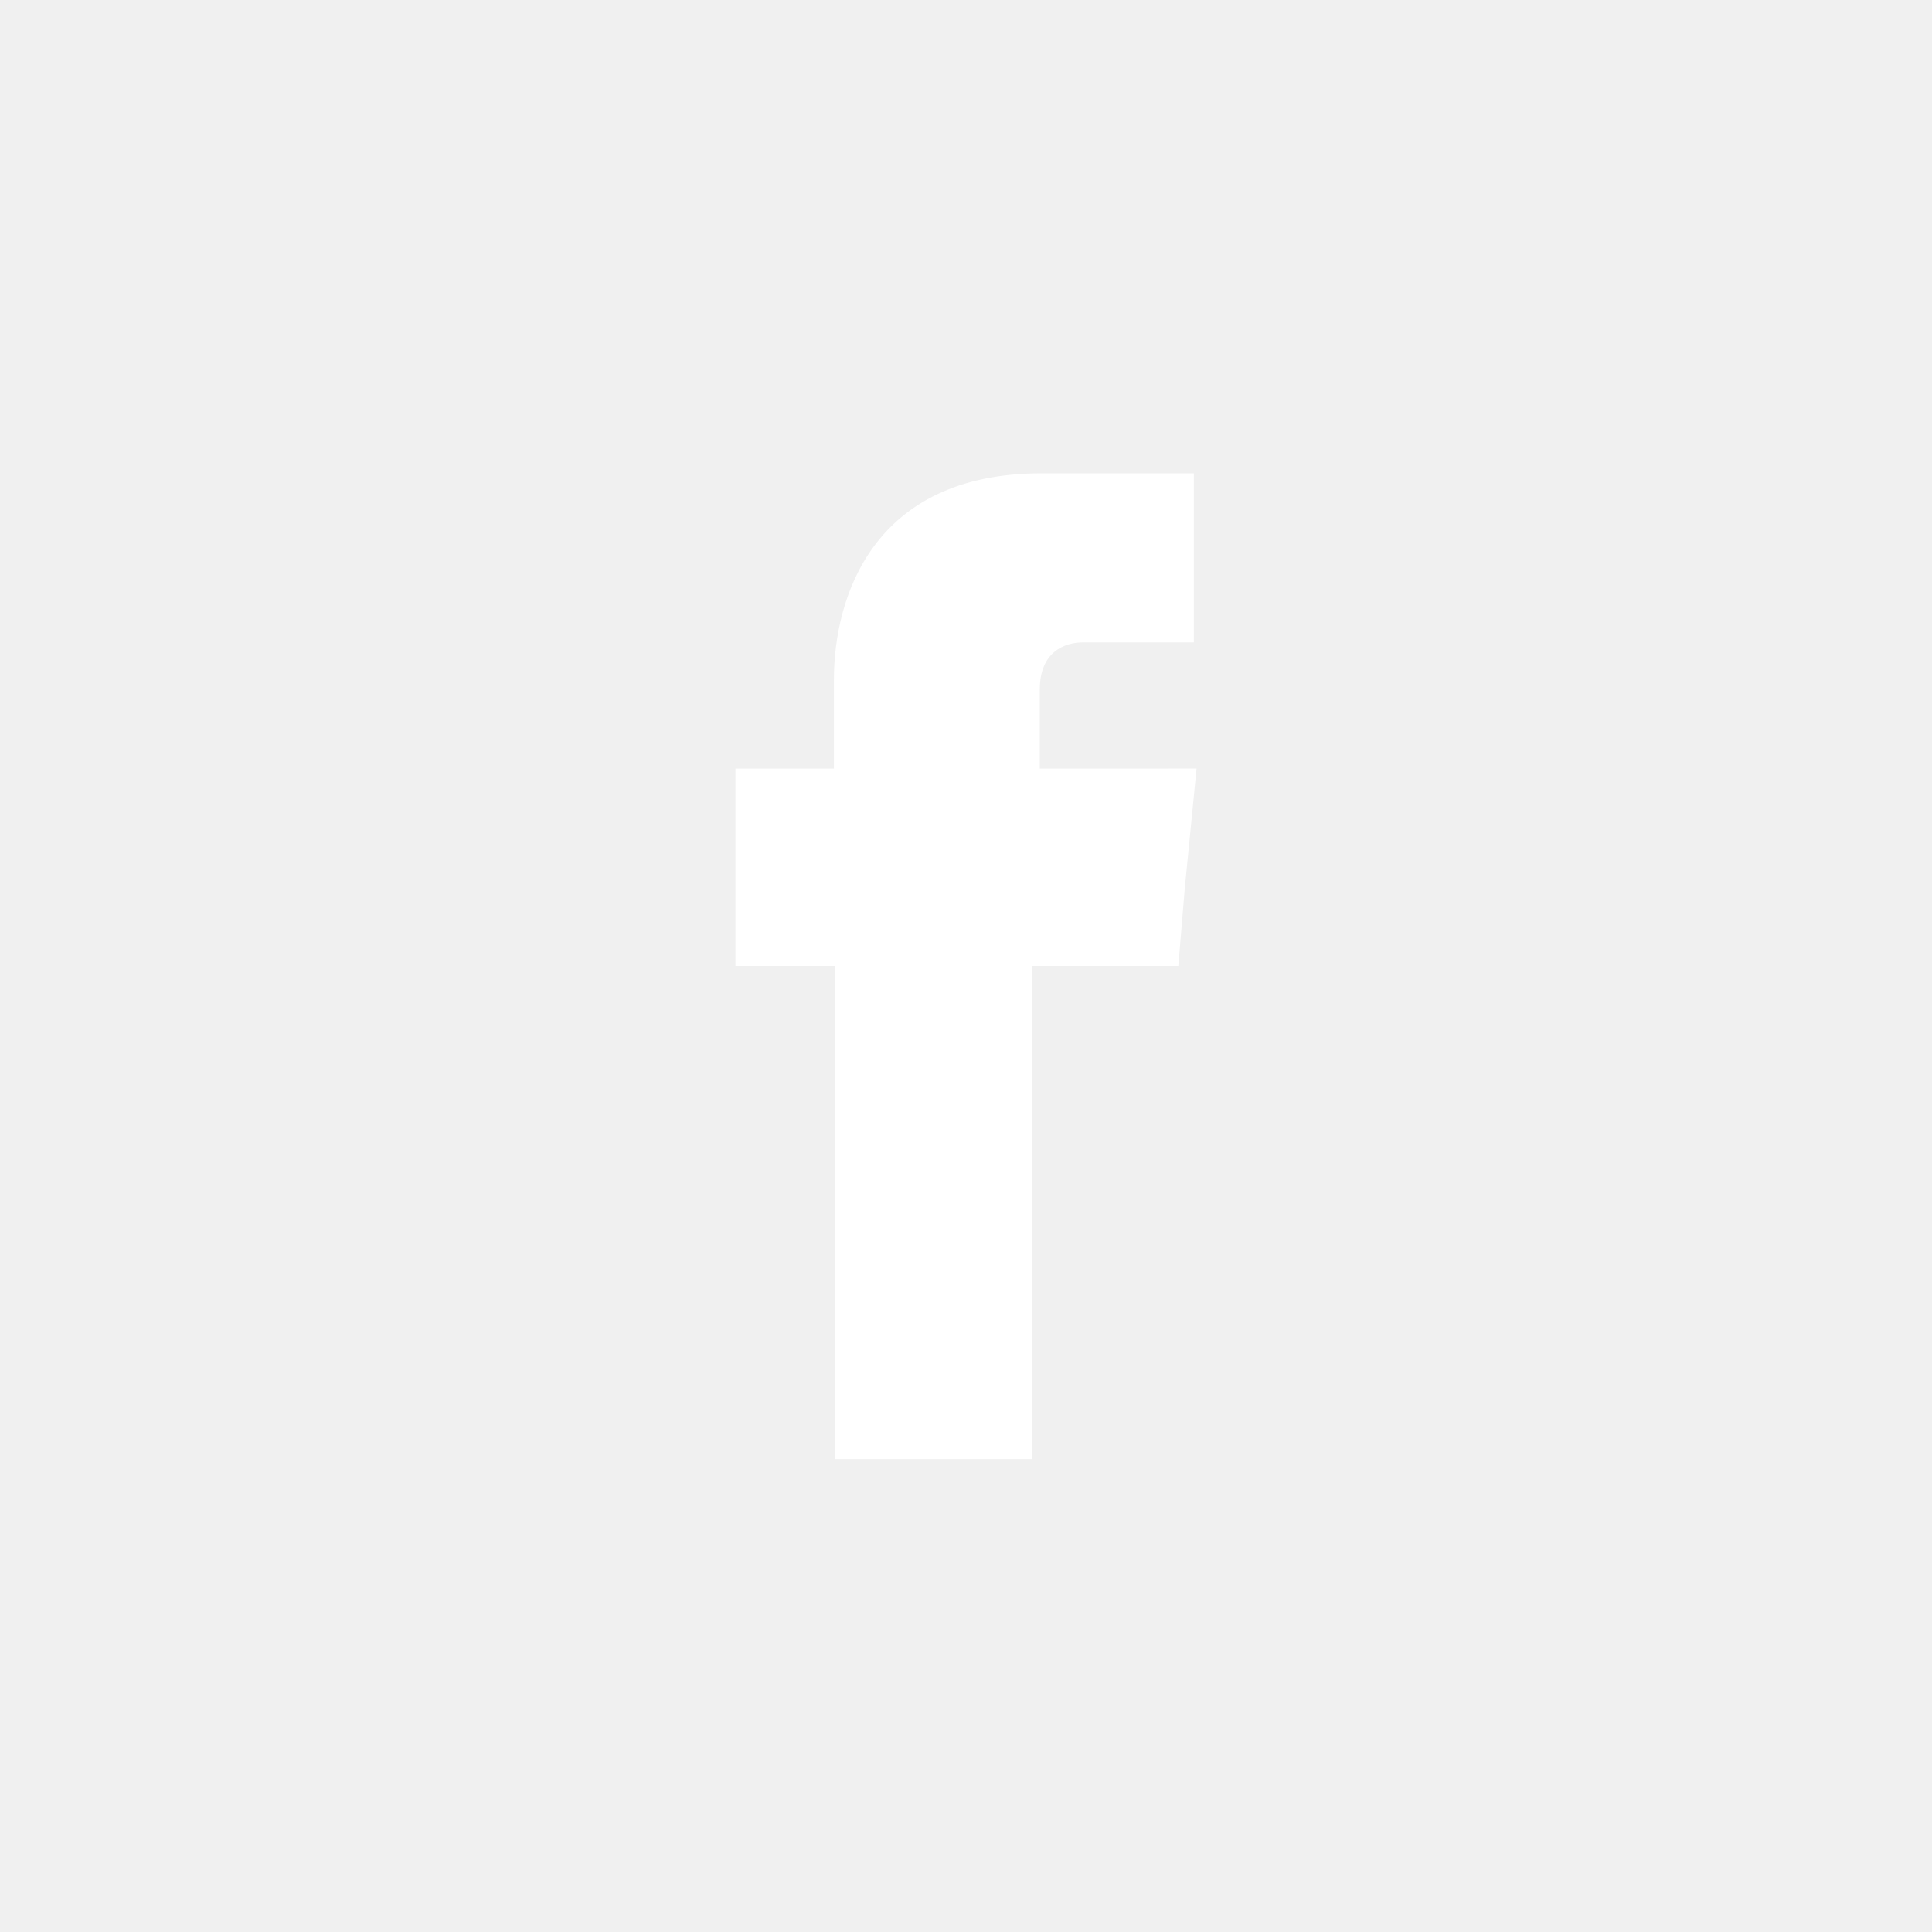
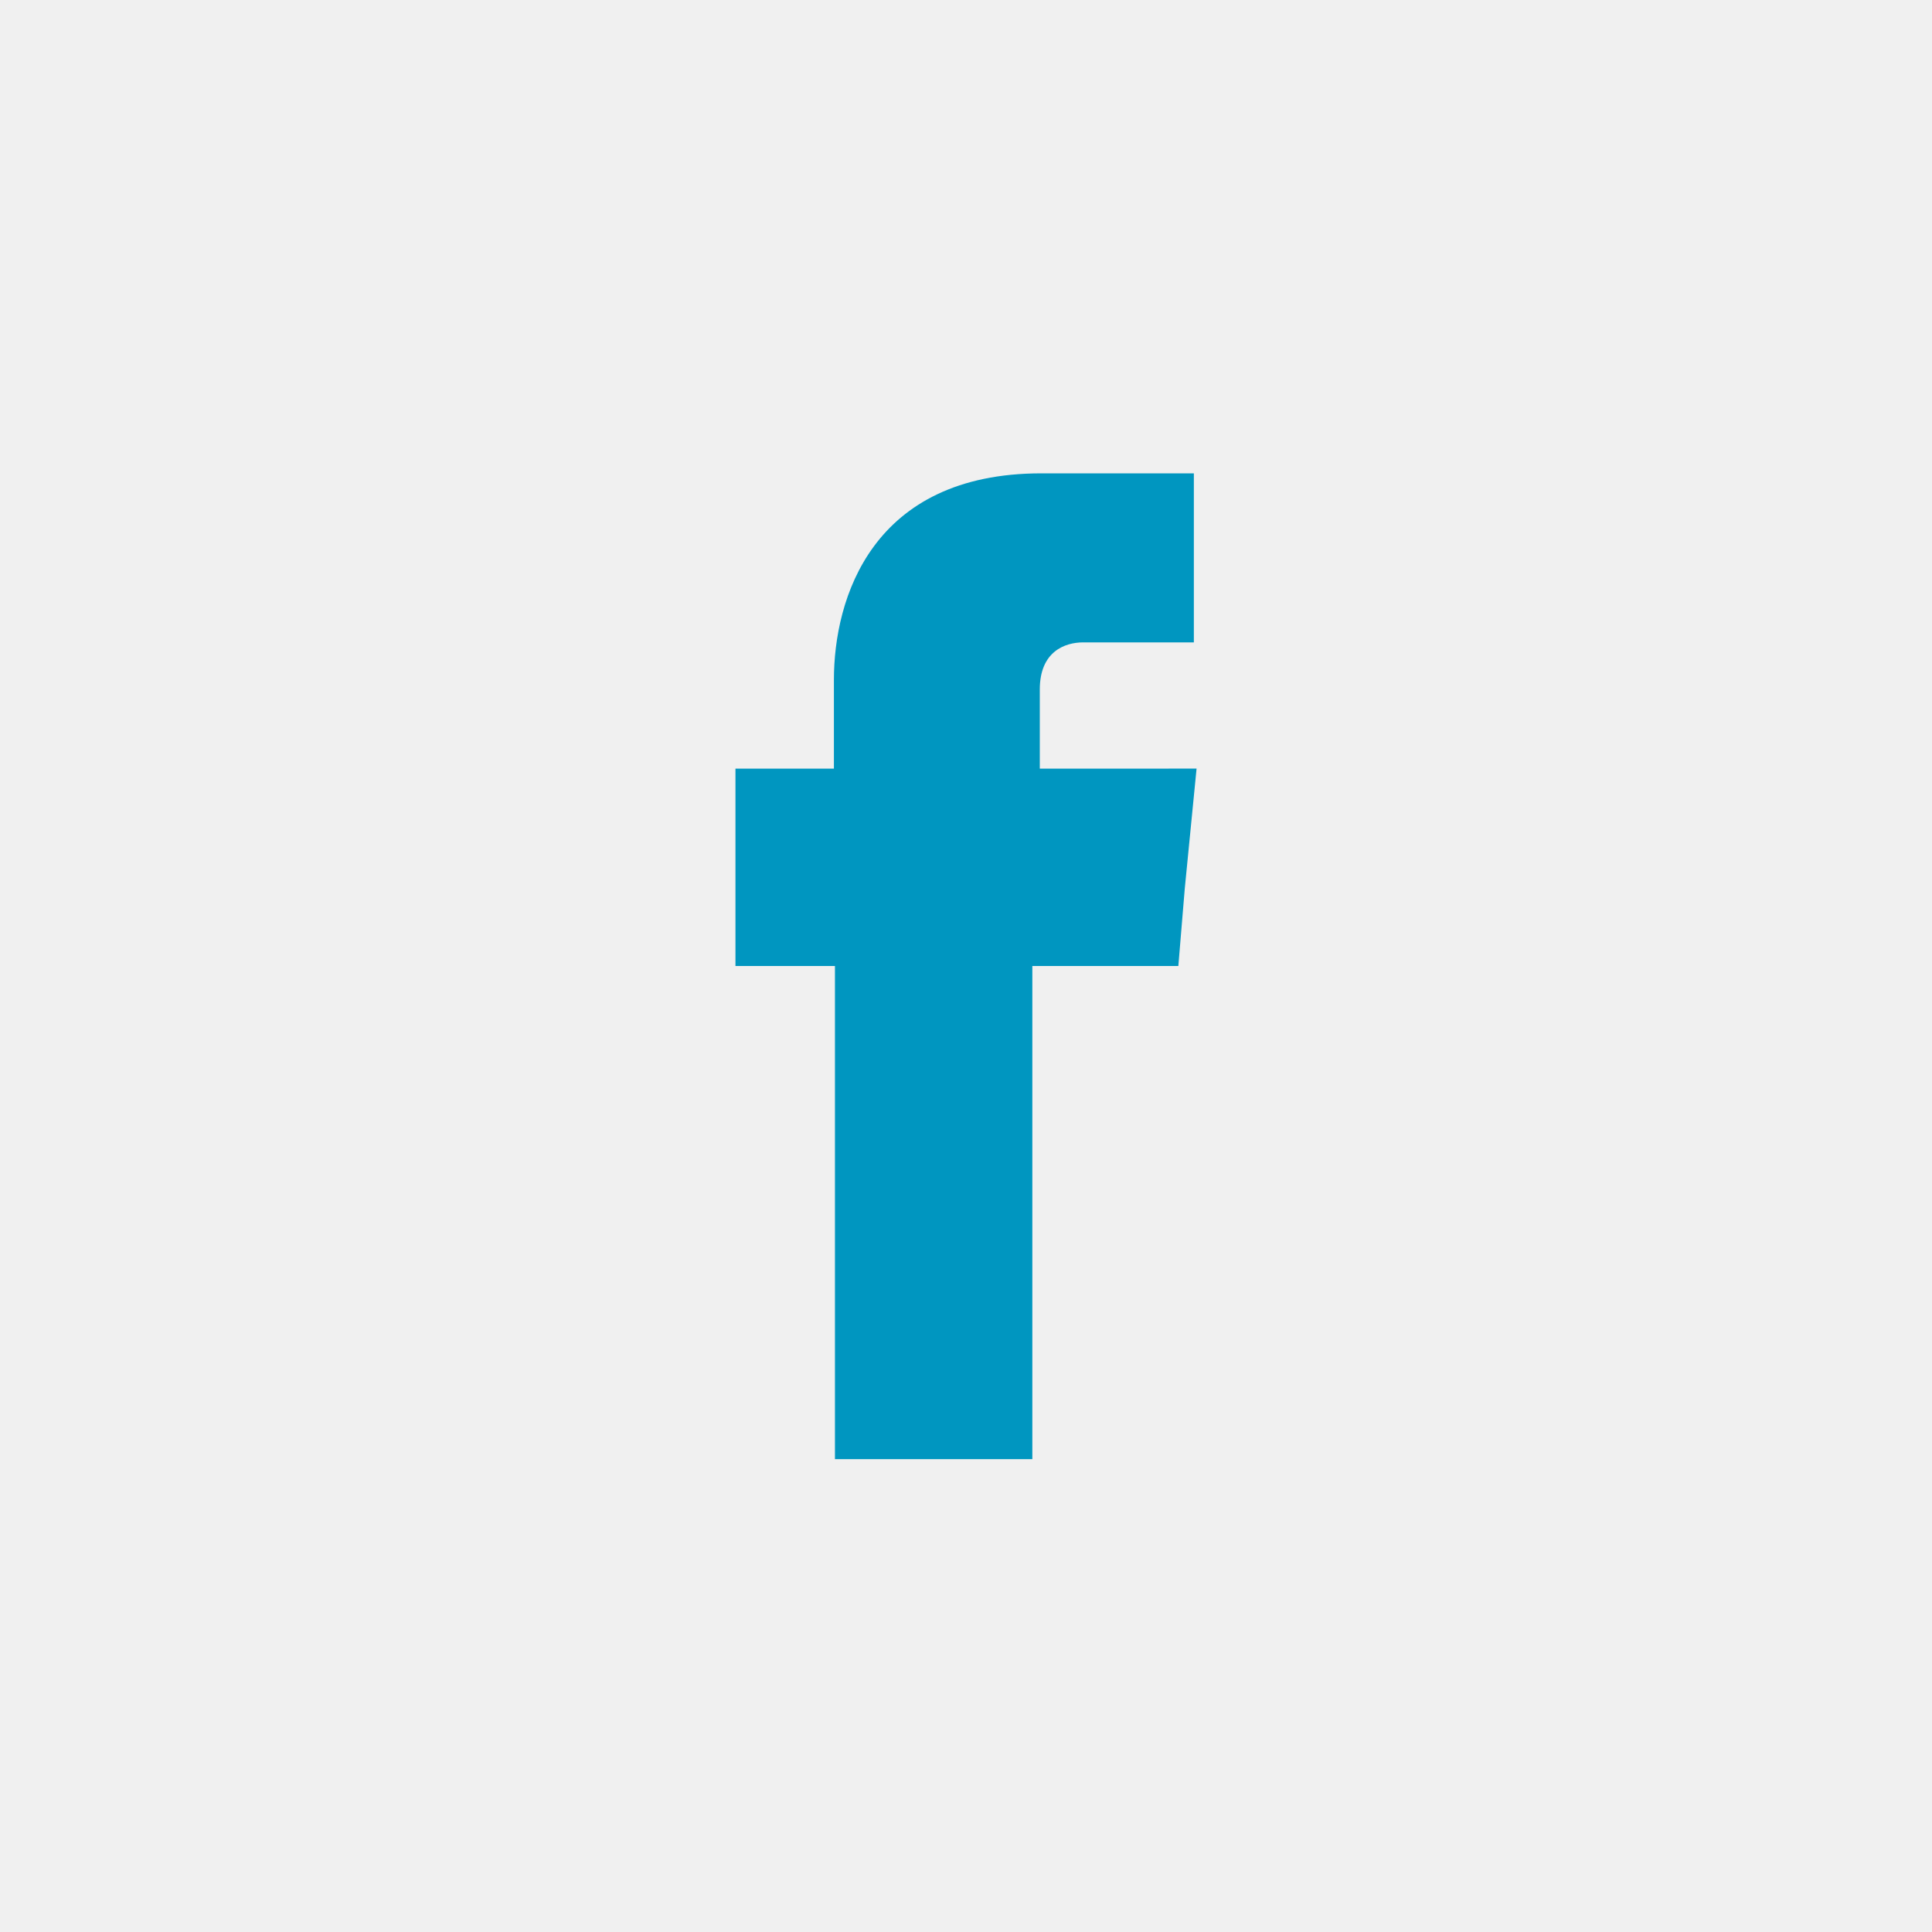
- <svg xmlns="http://www.w3.org/2000/svg" version="1.1" id="Layer_1" x="0px" y="0px" width="99.036px" height="99.035px" viewBox="0 0 99.036 99.035" style="enable-background:new 0 0 99.036 99.035;" xml:space="preserve">
-   <path style="fill:#FFFFFF;" d="M53.301,39.4v-4.058c0-1.947,1.289-2.413,2.222-2.413c0.904,0,5.675,0,5.675,0v-8.665h-7.814  c-8.69,0-10.637,6.416-10.637,10.583V39.4H37.7v6.114v4.003h5.1c0,11.488,0,25.28,0,25.28h10.119c0,0,0-13.984,0-25.28h7.484  l0.33-3.976l0.604-6.142L53.301,39.4L53.301,39.4z" />
+ <svg xmlns="http://www.w3.org/2000/svg" version="1.1" x="0px" y="0px" width="99.036px" height="99.035px" viewBox="0 0 99.036 99.035" style="enable-background:new 0 0 99.036 99.035;" xml:space="preserve">
+   <path fill="#0096c0" d="M53.301,39.4v-4.058c0-1.947,1.289-2.413,2.222-2.413c0.904,0,5.675,0,5.675,0v-8.665h-7.814  c-8.69,0-10.637,6.416-10.637,10.583V39.4H37.7v6.114v4.003h5.1c0,11.488,0,25.28,0,25.28h10.119c0,0,0-13.984,0-25.28h7.484  l0.33-3.976l0.604-6.142L53.301,39.4L53.301,39.4z" />
</svg>
